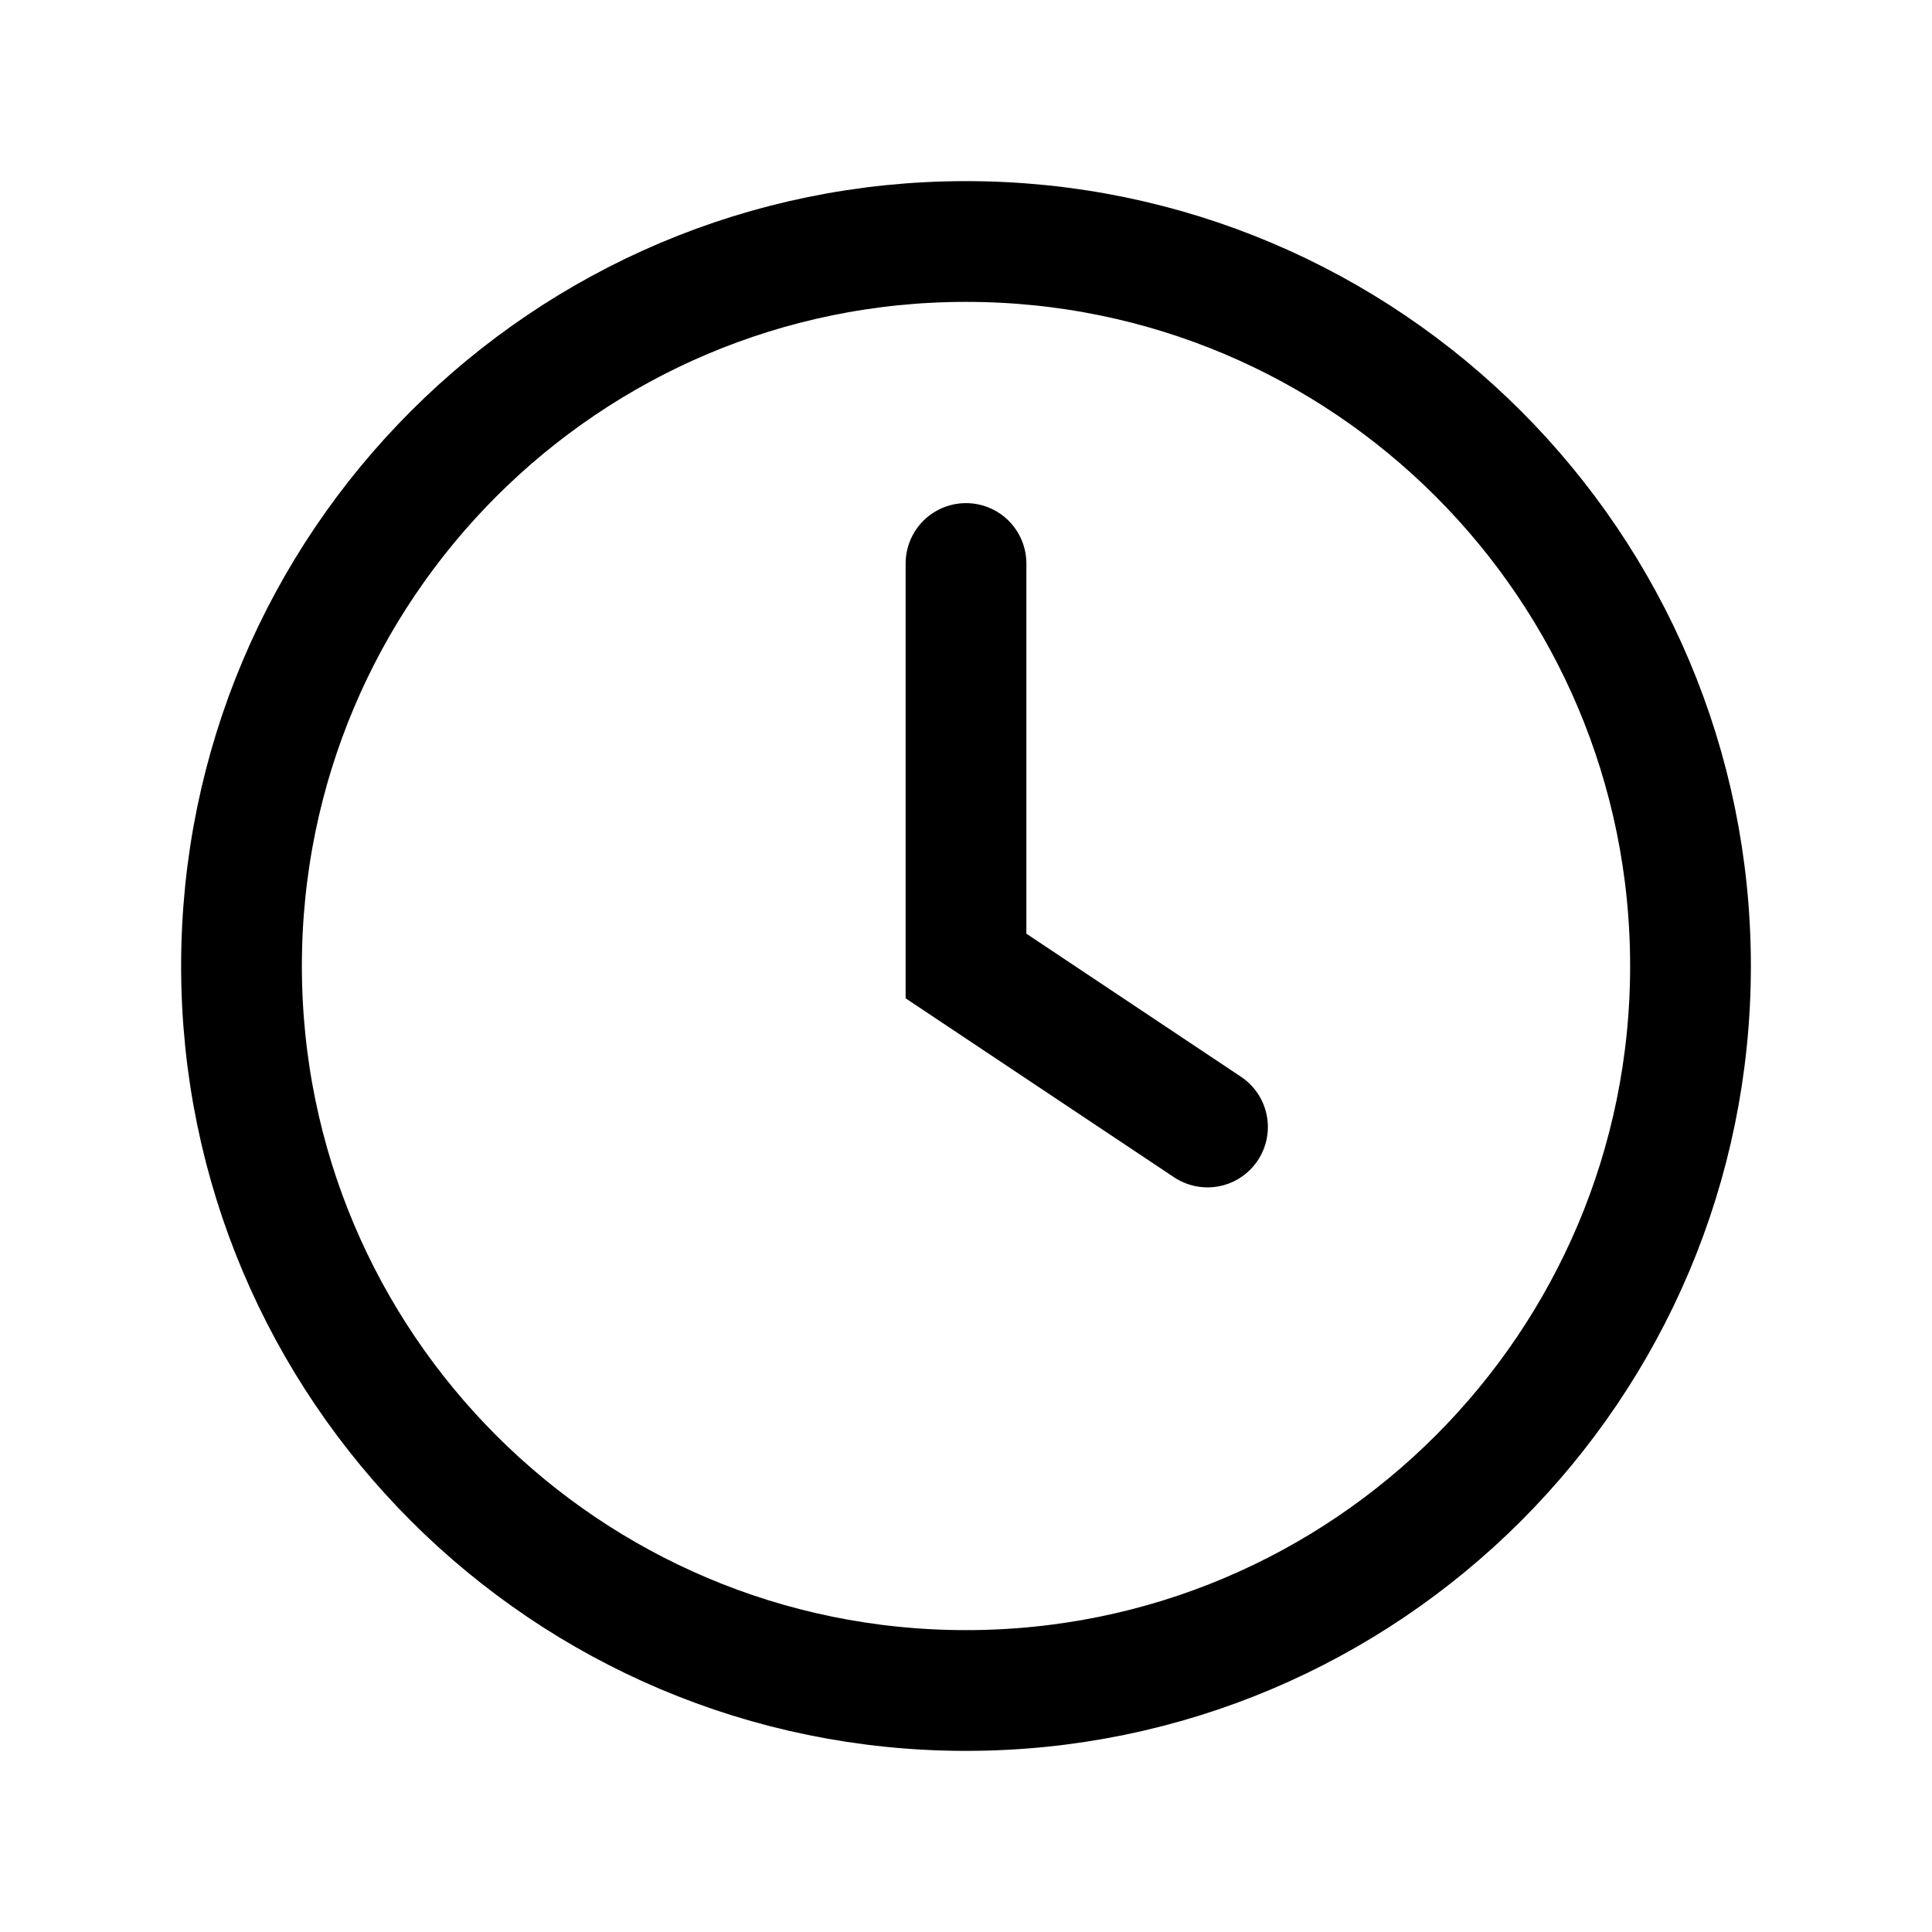
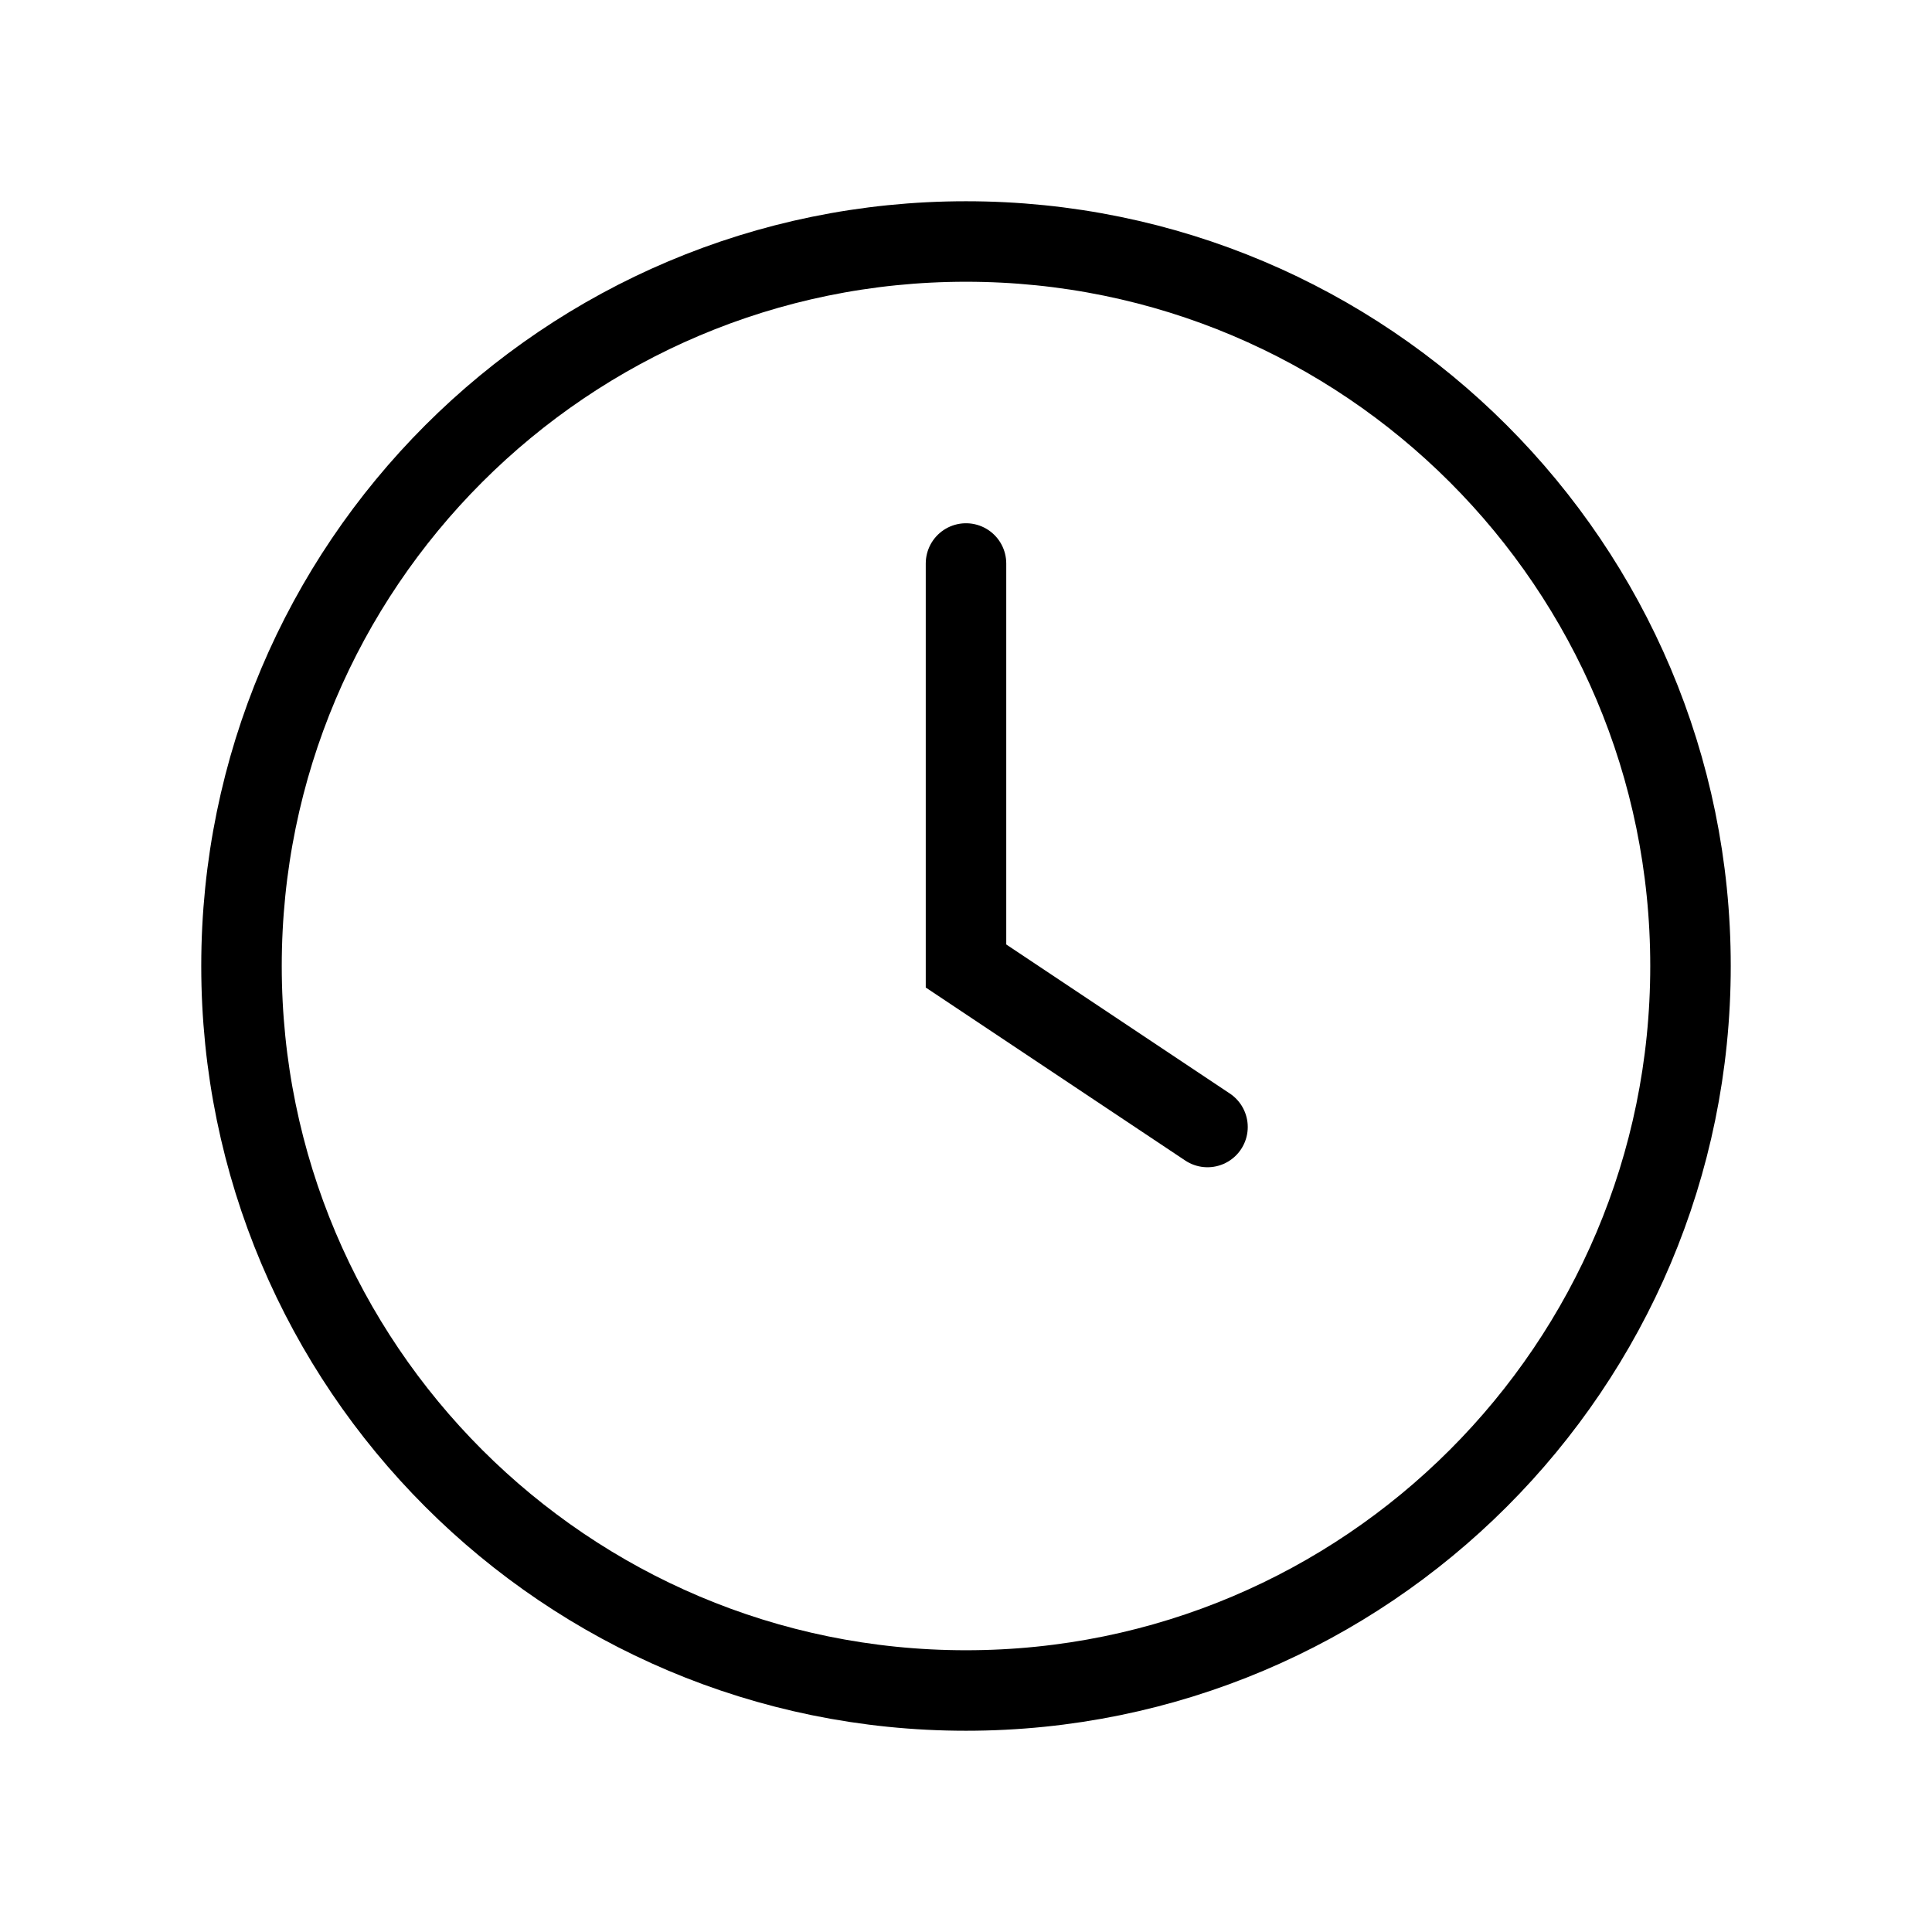
<svg xmlns="http://www.w3.org/2000/svg" viewBox="0 0 24 24" fill="none">
-   <circle cx="12" cy="12" r="9" stroke="currentColor" stroke-width="1.5" />
-   <path d="M12 7v5l3 2" stroke="currentColor" stroke-width="1.5" stroke-linecap="round" />
+   <circle cx="12" cy="12" r="9" stroke="currentColor" stroke-width="1" />
+   <path d="M12 7v5l3 2" stroke="currentColor" stroke-width="1" stroke-linecap="round" />
</svg>
